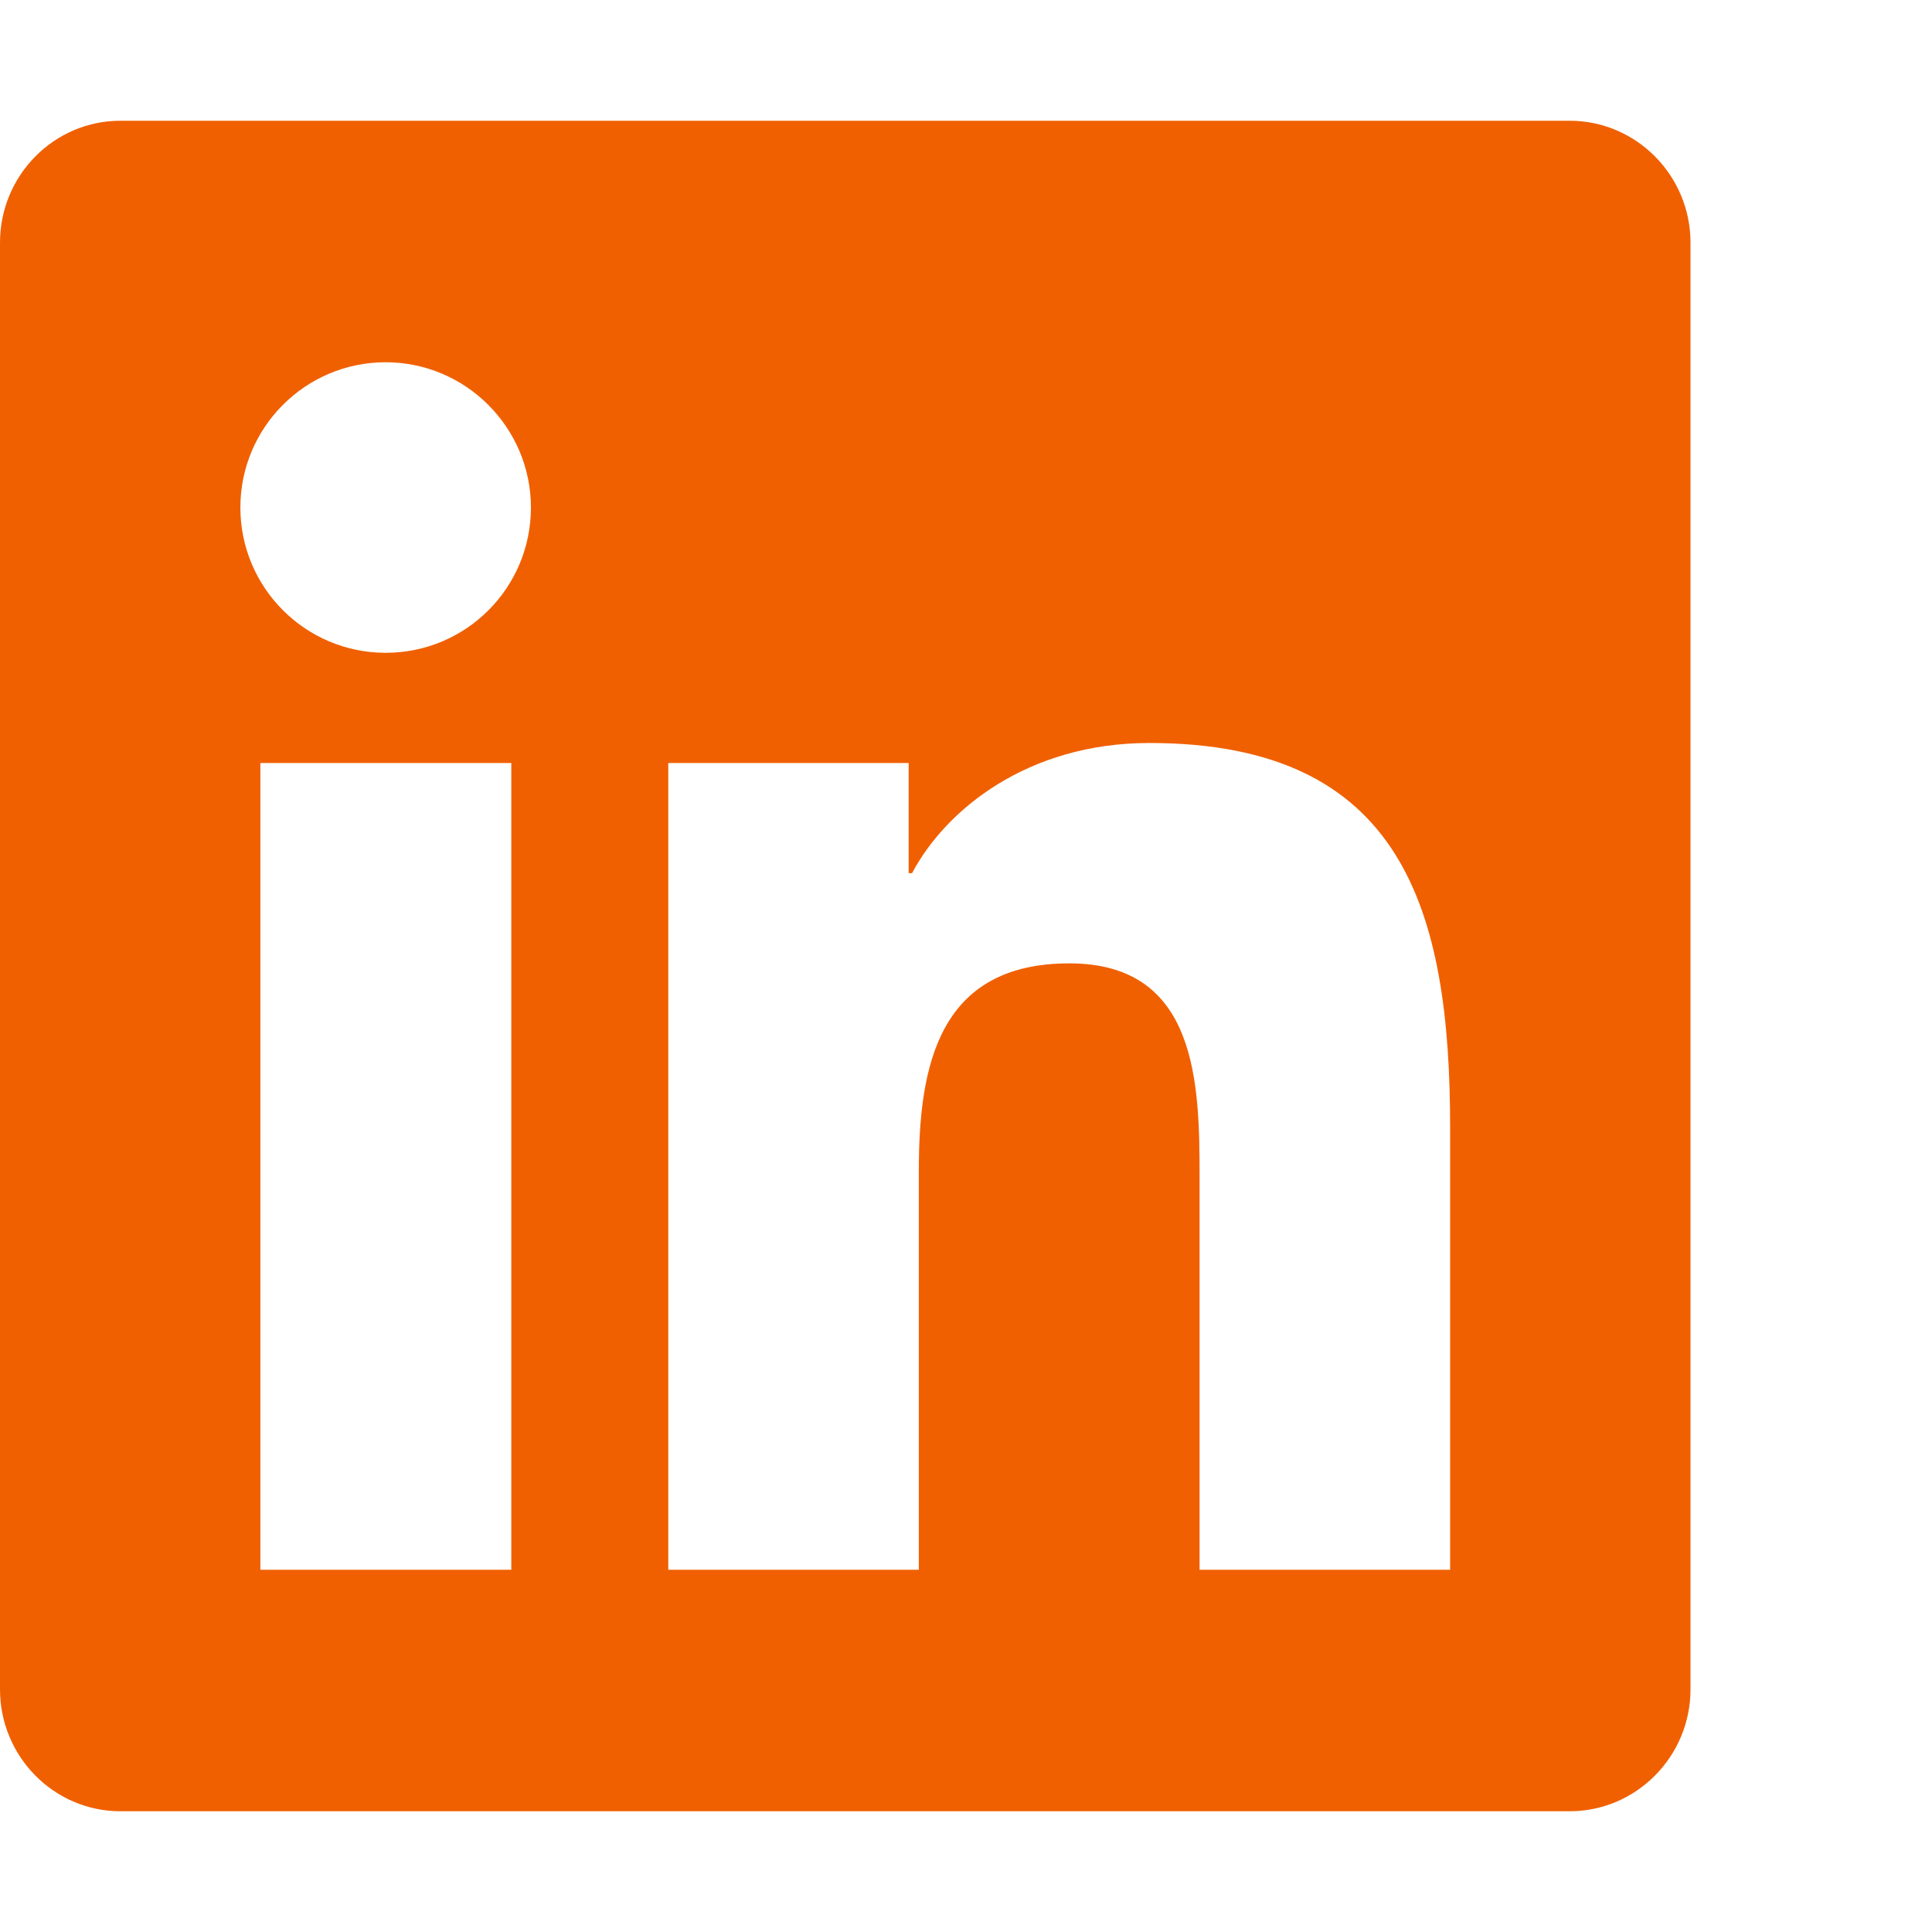
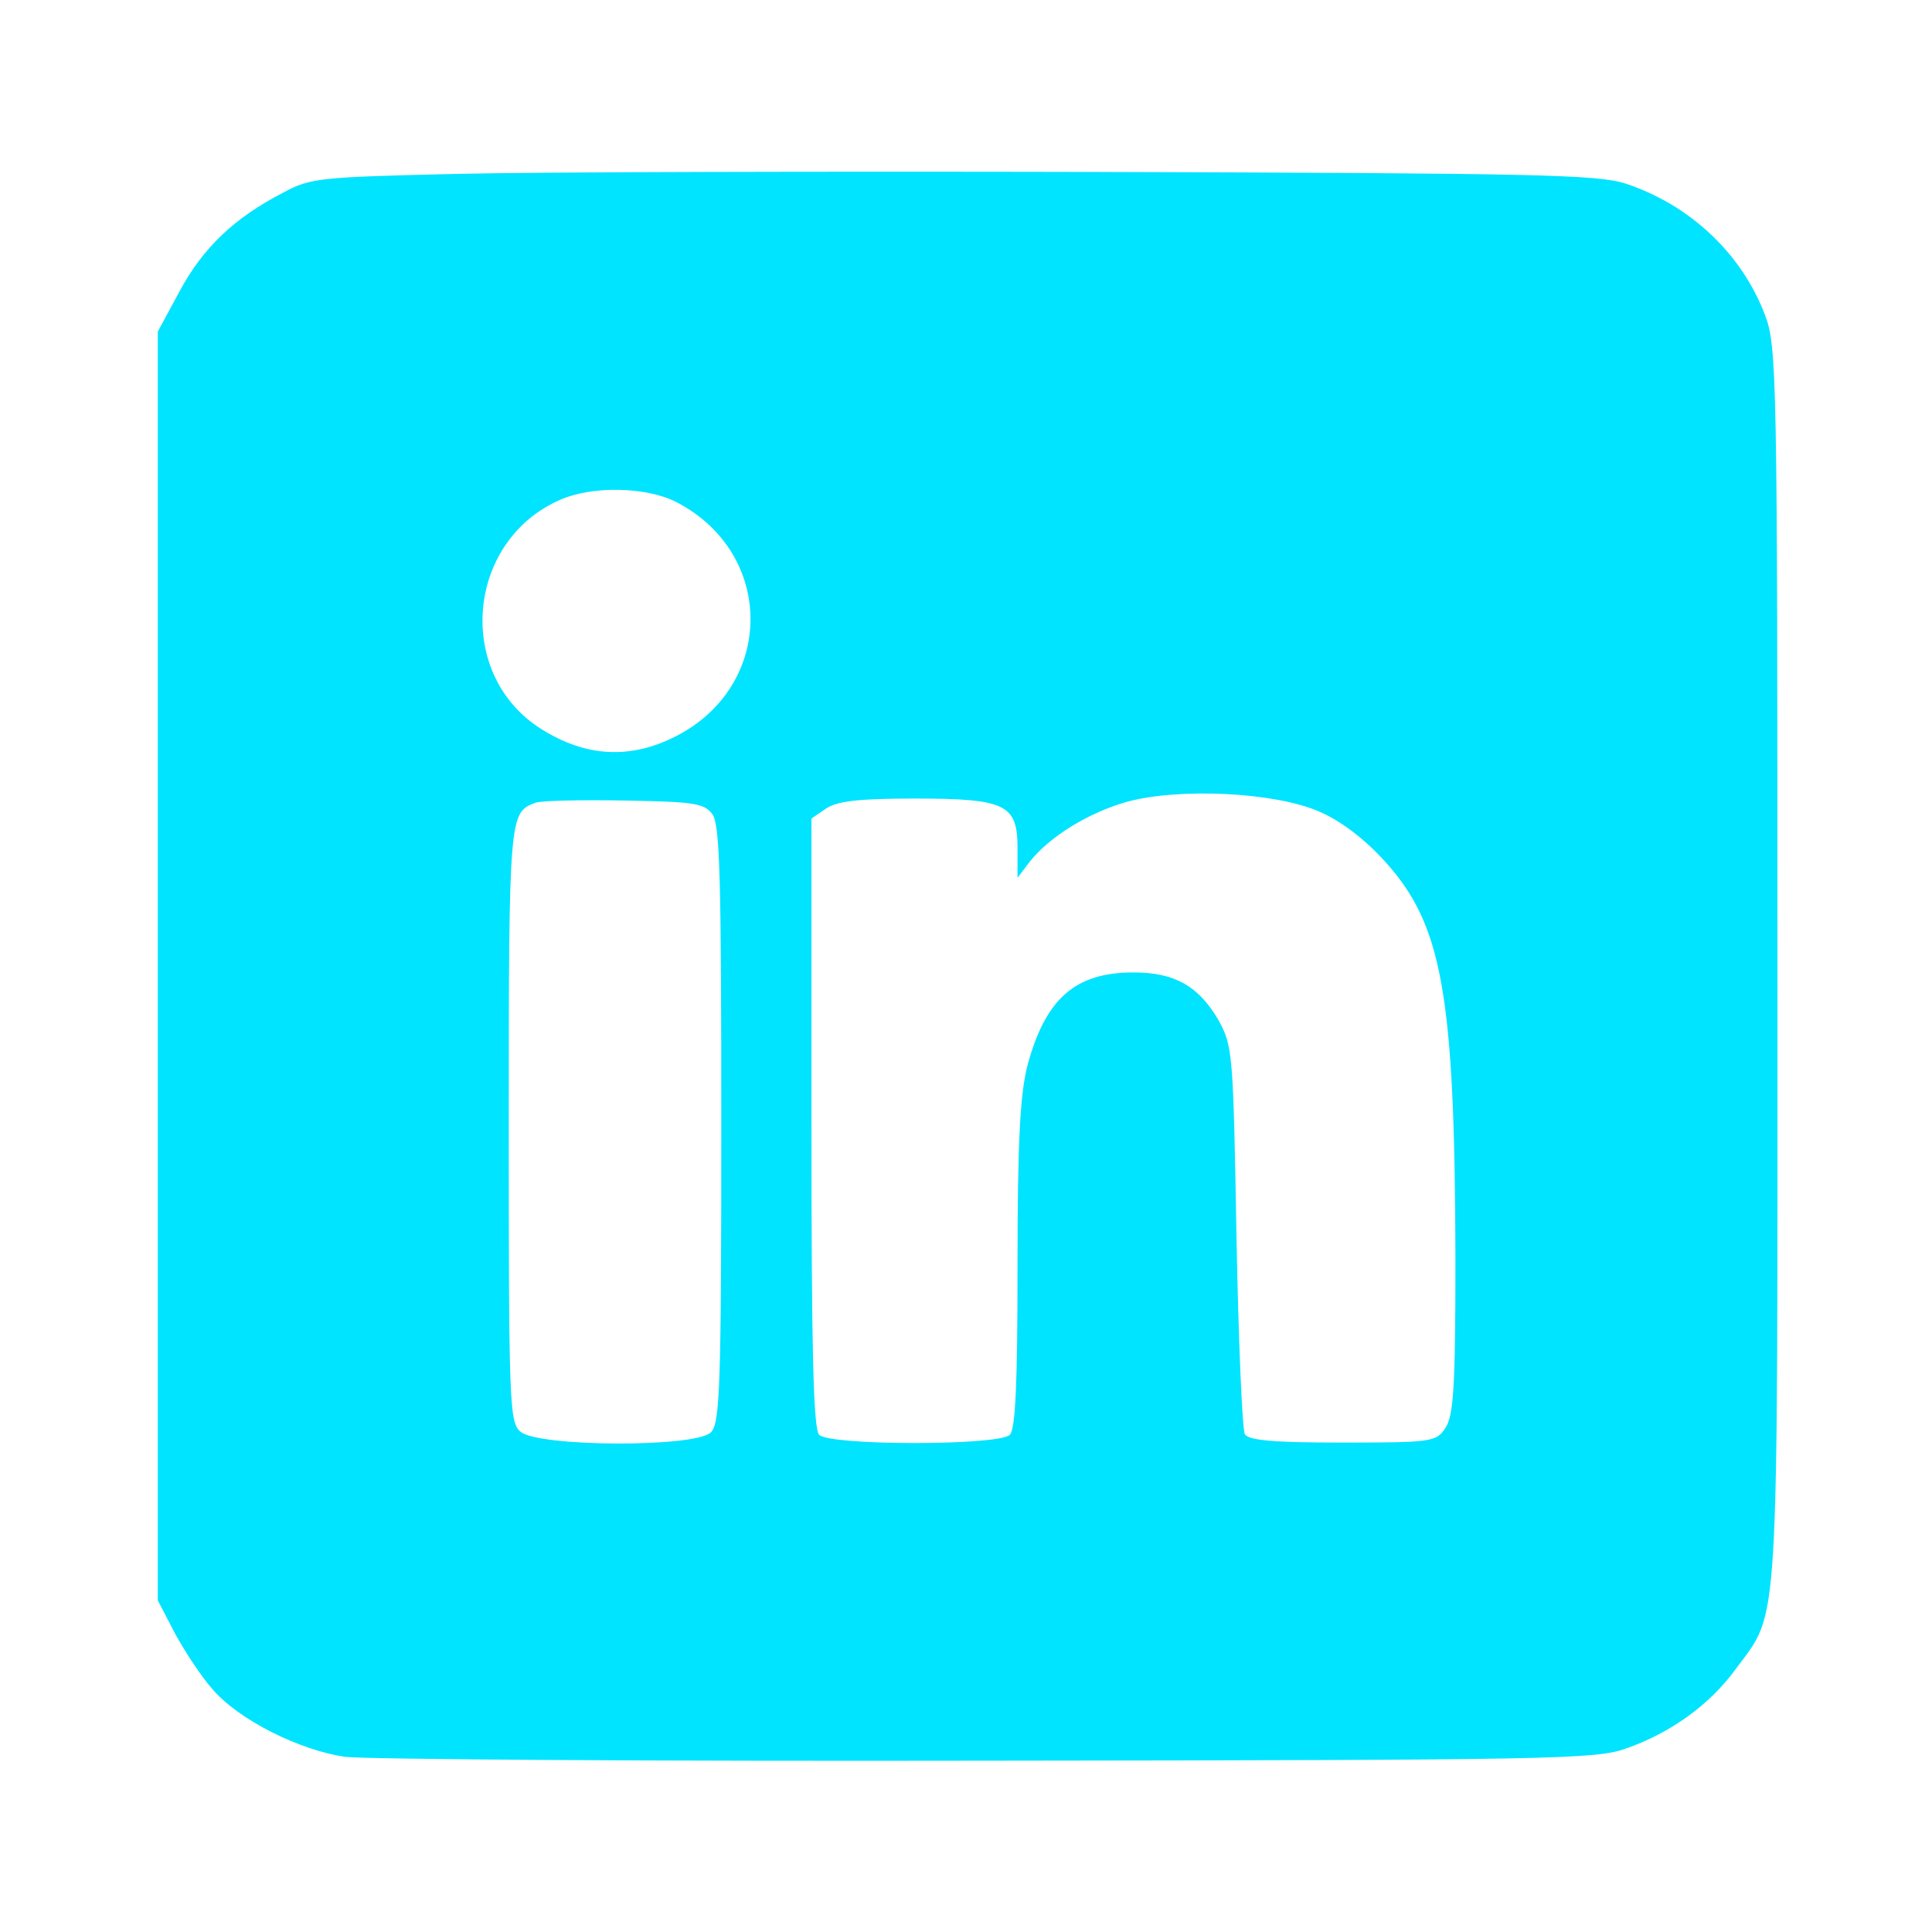
- <svg xmlns="http://www.w3.org/2000/svg" viewBox="0 0 512 512">
-   <path fill="#F06000" d="M416 32H31.9C14.3 32 0 46.5 0 64.3v383.4C0 465.5 14.3 480 31.9 480H416c17.6 0 32-14.5 32-32.3V64.3c0-17.8-14.4-32.3-32-32.3zM135.4 416H69V202.2h66.5V416zm-33.2-243c-21.3 0-38.5-17.3-38.5-38.5S80.9 96 102.2 96c21.2 0 38.5 17.3 38.5 38.5 0 21.3-17.2 38.5-38.5 38.5zm282.1 243h-66.4V312c0-24.8-.5-56.7-34.5-56.7-34.6 0-39.9 27-39.9 54.9V416h-66.4V202.2h63.7v29.2h.9c8.9-16.8 30.6-34.5 62.9-34.5 67.2 0 79.7 44.3 79.7 101.9V416z" />
+ <svg xmlns="http://www.w3.org/2000/svg" version="1.0" width="300pt" height="300pt" viewBox="0 0 300 300" preserveAspectRatio="xMidYMid meet">
+   <g transform="translate(0,300) scale(0.1,-0.1)" fill="#00e4ff" stroke="none">
+     <path d="M710 2730 c-212 -5 -228 -6 -270 -29 -76 -39 -125 -86 -161 -153 l-34 -63 0 -985 0 -985 27 -52 c16 -29 41 -67 58 -86 41 -48 136 -95 206 -105 33 -4 482 -7 999 -6 874 1 944 2 990 19 69 24 130 68 170 123 69 94 65 34 65 1094 0 915 -1 960 -19 1008 -36 96 -117 172 -217 205 -44 14 -140 16 -819 18 -424 1 -871 0 -995 -3z m339 -509 c155 -79 155 -285 1 -364 -70 -36 -139 -33 -208 10 -136 84 -119 293 28 357 50 22 133 20 179 -3z m999 -481 c33 -14 70 -42 101 -76 91 -99 110 -207 111 -619 0 -202 -3 -244 -16 -263 -14 -21 -22 -22 -159 -22 -104 0 -146 3 -152 13 -4 6 -10 145 -13 307 -5 287 -6 296 -28 336 -31 53 -68 74 -132 74 -91 0 -137 -41 -165 -146 -11 -45 -15 -117 -15 -309 0 -182 -3 -254 -12 -263 -17 -17 -279 -17 -296 0 -9 9 -12 130 -12 484 l0 473 22 15 c17 12 50 16 138 16 142 0 160 -9 160 -77 l0 -46 19 25 c31 39 91 76 151 93 81 22 229 15 298 -15z m-942 -4 c12 -16 14 -99 14 -482 0 -407 -2 -464 -16 -478 -23 -24 -269 -23 -296 1 -17 15 -18 43 -18 478 0 476 1 483 40 498 8 4 70 5 138 4 109 -2 125 -4 138 -21z" />
+   </g>
</svg>
